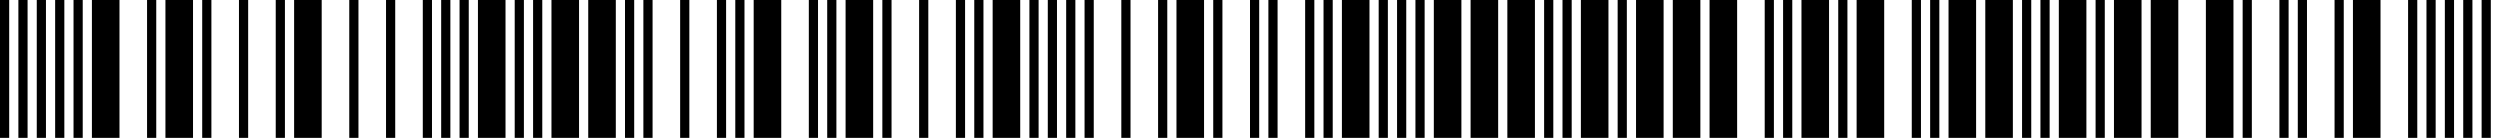
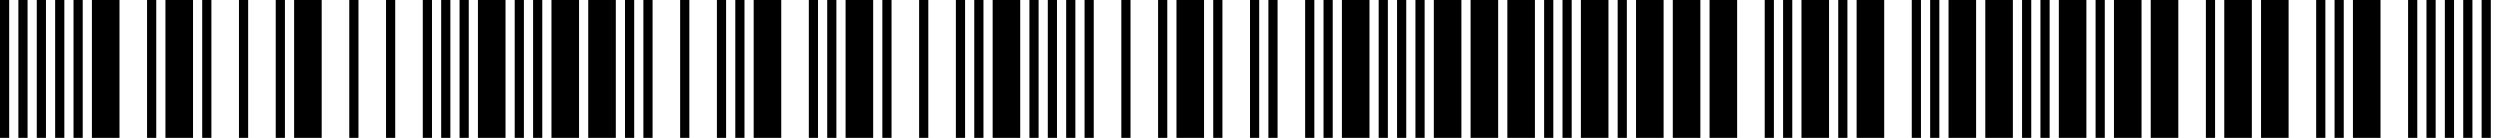
<svg xmlns="http://www.w3.org/2000/svg" width="544" height="30" viewBox="0 0 544 30" version="1.1">
  <g id="bars" fill="rgb(0,0,0)" stroke="none">
    <rect x="0" y="0" width="2" height="30" />
    <rect x="4" y="0" width="2" height="30" />
    <rect x="8" y="0" width="2" height="30" />
    <rect x="12" y="0" width="2" height="30" />
    <rect x="16" y="0" width="2" height="30" />
    <rect x="20" y="0" width="6" height="30" />
    <rect x="32" y="0" width="2" height="30" />
    <rect x="36" y="0" width="6" height="30" />
    <rect x="44" y="0" width="2" height="30" />
    <rect x="52" y="0" width="2" height="30" />
    <rect x="60" y="0" width="2" height="30" />
    <rect x="64" y="0" width="6" height="30" />
    <rect x="76" y="0" width="2" height="30" />
    <rect x="84" y="0" width="2" height="30" />
    <rect x="92" y="0" width="2" height="30" />
    <rect x="96" y="0" width="2" height="30" />
    <rect x="100" y="0" width="2" height="30" />
    <rect x="104" y="0" width="6" height="30" />
    <rect x="112" y="0" width="2" height="30" />
    <rect x="116" y="0" width="2" height="30" />
    <rect x="120" y="0" width="6" height="30" />
    <rect x="128" y="0" width="6" height="30" />
    <rect x="136" y="0" width="2" height="30" />
    <rect x="140" y="0" width="2" height="30" />
    <rect x="148" y="0" width="2" height="30" />
    <rect x="156" y="0" width="2" height="30" />
    <rect x="160" y="0" width="2" height="30" />
    <rect x="164" y="0" width="6" height="30" />
    <rect x="176" y="0" width="2" height="30" />
    <rect x="180" y="0" width="2" height="30" />
    <rect x="184" y="0" width="6" height="30" />
    <rect x="192" y="0" width="2" height="30" />
    <rect x="200" y="0" width="2" height="30" />
    <rect x="208" y="0" width="2" height="30" />
    <rect x="212" y="0" width="2" height="30" />
    <rect x="216" y="0" width="6" height="30" />
    <rect x="224" y="0" width="2" height="30" />
    <rect x="228" y="0" width="2" height="30" />
    <rect x="232" y="0" width="2" height="30" />
    <rect x="236" y="0" width="2" height="30" />
    <rect x="244" y="0" width="2" height="30" />
    <rect x="252" y="0" width="2" height="30" />
    <rect x="256" y="0" width="6" height="30" />
    <rect x="264" y="0" width="2" height="30" />
    <rect x="272" y="0" width="2" height="30" />
    <rect x="276" y="0" width="2" height="30" />
    <rect x="284" y="0" width="2" height="30" />
    <rect x="288" y="0" width="2" height="30" />
    <rect x="292" y="0" width="6" height="30" />
    <rect x="300" y="0" width="2" height="30" />
    <rect x="304" y="0" width="2" height="30" />
    <rect x="308" y="0" width="2" height="30" />
    <rect x="312" y="0" width="6" height="30" />
    <rect x="320" y="0" width="6" height="30" />
    <rect x="328" y="0" width="6" height="30" />
    <rect x="336" y="0" width="2" height="30" />
    <rect x="340" y="0" width="2" height="30" />
    <rect x="344" y="0" width="6" height="30" />
    <rect x="352" y="0" width="2" height="30" />
    <rect x="356" y="0" width="6" height="30" />
    <rect x="364" y="0" width="6" height="30" />
    <rect x="372" y="0" width="6" height="30" />
    <rect x="384" y="0" width="2" height="30" />
    <rect x="388" y="0" width="2" height="30" />
    <rect x="392" y="0" width="6" height="30" />
    <rect x="400" y="0" width="2" height="30" />
    <rect x="404" y="0" width="6" height="30" />
    <rect x="416" y="0" width="2" height="30" />
    <rect x="420" y="0" width="2" height="30" />
    <rect x="424" y="0" width="6" height="30" />
    <rect x="432" y="0" width="6" height="30" />
    <rect x="440" y="0" width="2" height="30" />
    <rect x="444" y="0" width="2" height="30" />
    <rect x="448" y="0" width="6" height="30" />
    <rect x="456" y="0" width="2" height="30" />
    <rect x="460" y="0" width="6" height="30" />
    <rect x="468" y="0" width="6" height="30" />
-     <rect x="480" y="0" width="6" height="30" />
-     <rect x="488" y="0" width="2" height="30" />
-     <rect x="496" y="0" width="2" height="30" />
-     <rect x="500" y="0" width="2" height="30" />
+     <rect x="480" y="0" width="2" height="30" />
+     <rect x="484" y="0" width="6" height="30" />
+     <rect x="492" y="0" width="6" height="30" />
+     <rect x="504" y="0" width="2" height="30" />
    <rect x="508" y="0" width="2" height="30" />
    <rect x="512" y="0" width="6" height="30" />
    <rect x="524" y="0" width="2" height="30" />
    <rect x="528" y="0" width="2" height="30" />
    <rect x="532" y="0" width="2" height="30" />
    <rect x="536" y="0" width="2" height="30" />
    <rect x="540" y="0" width="2" height="30" />
  </g>
</svg>
